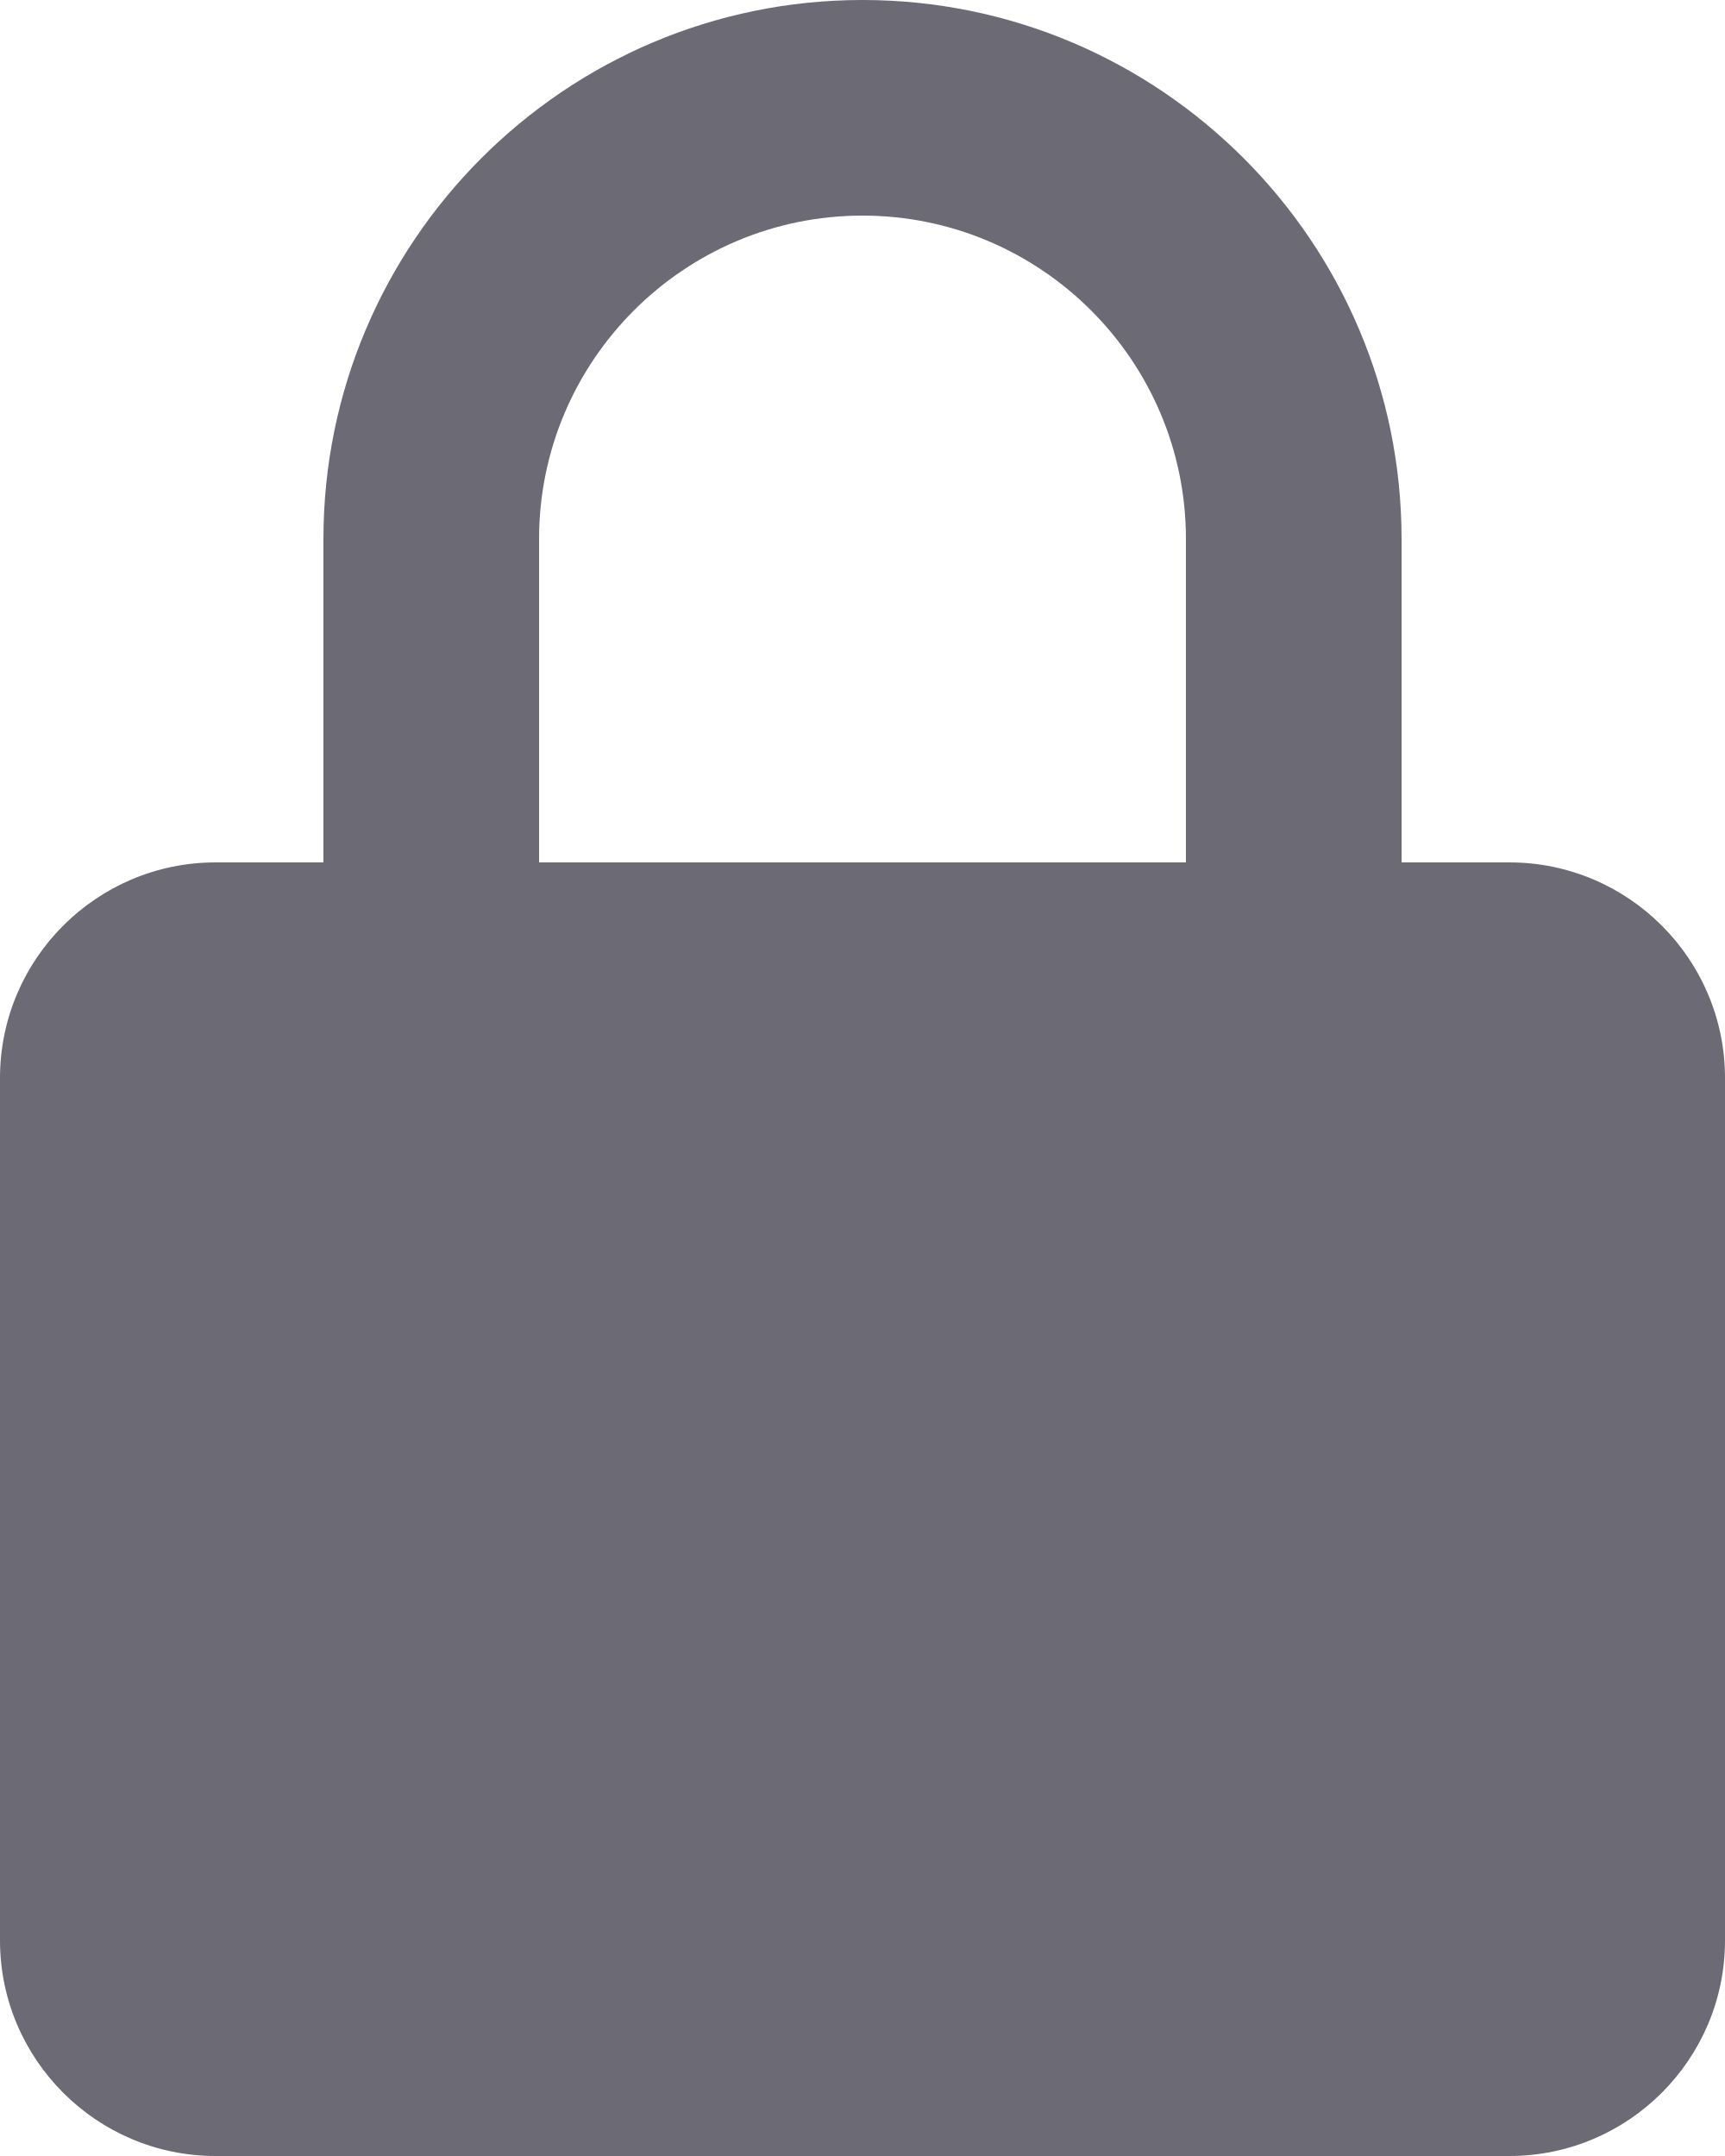
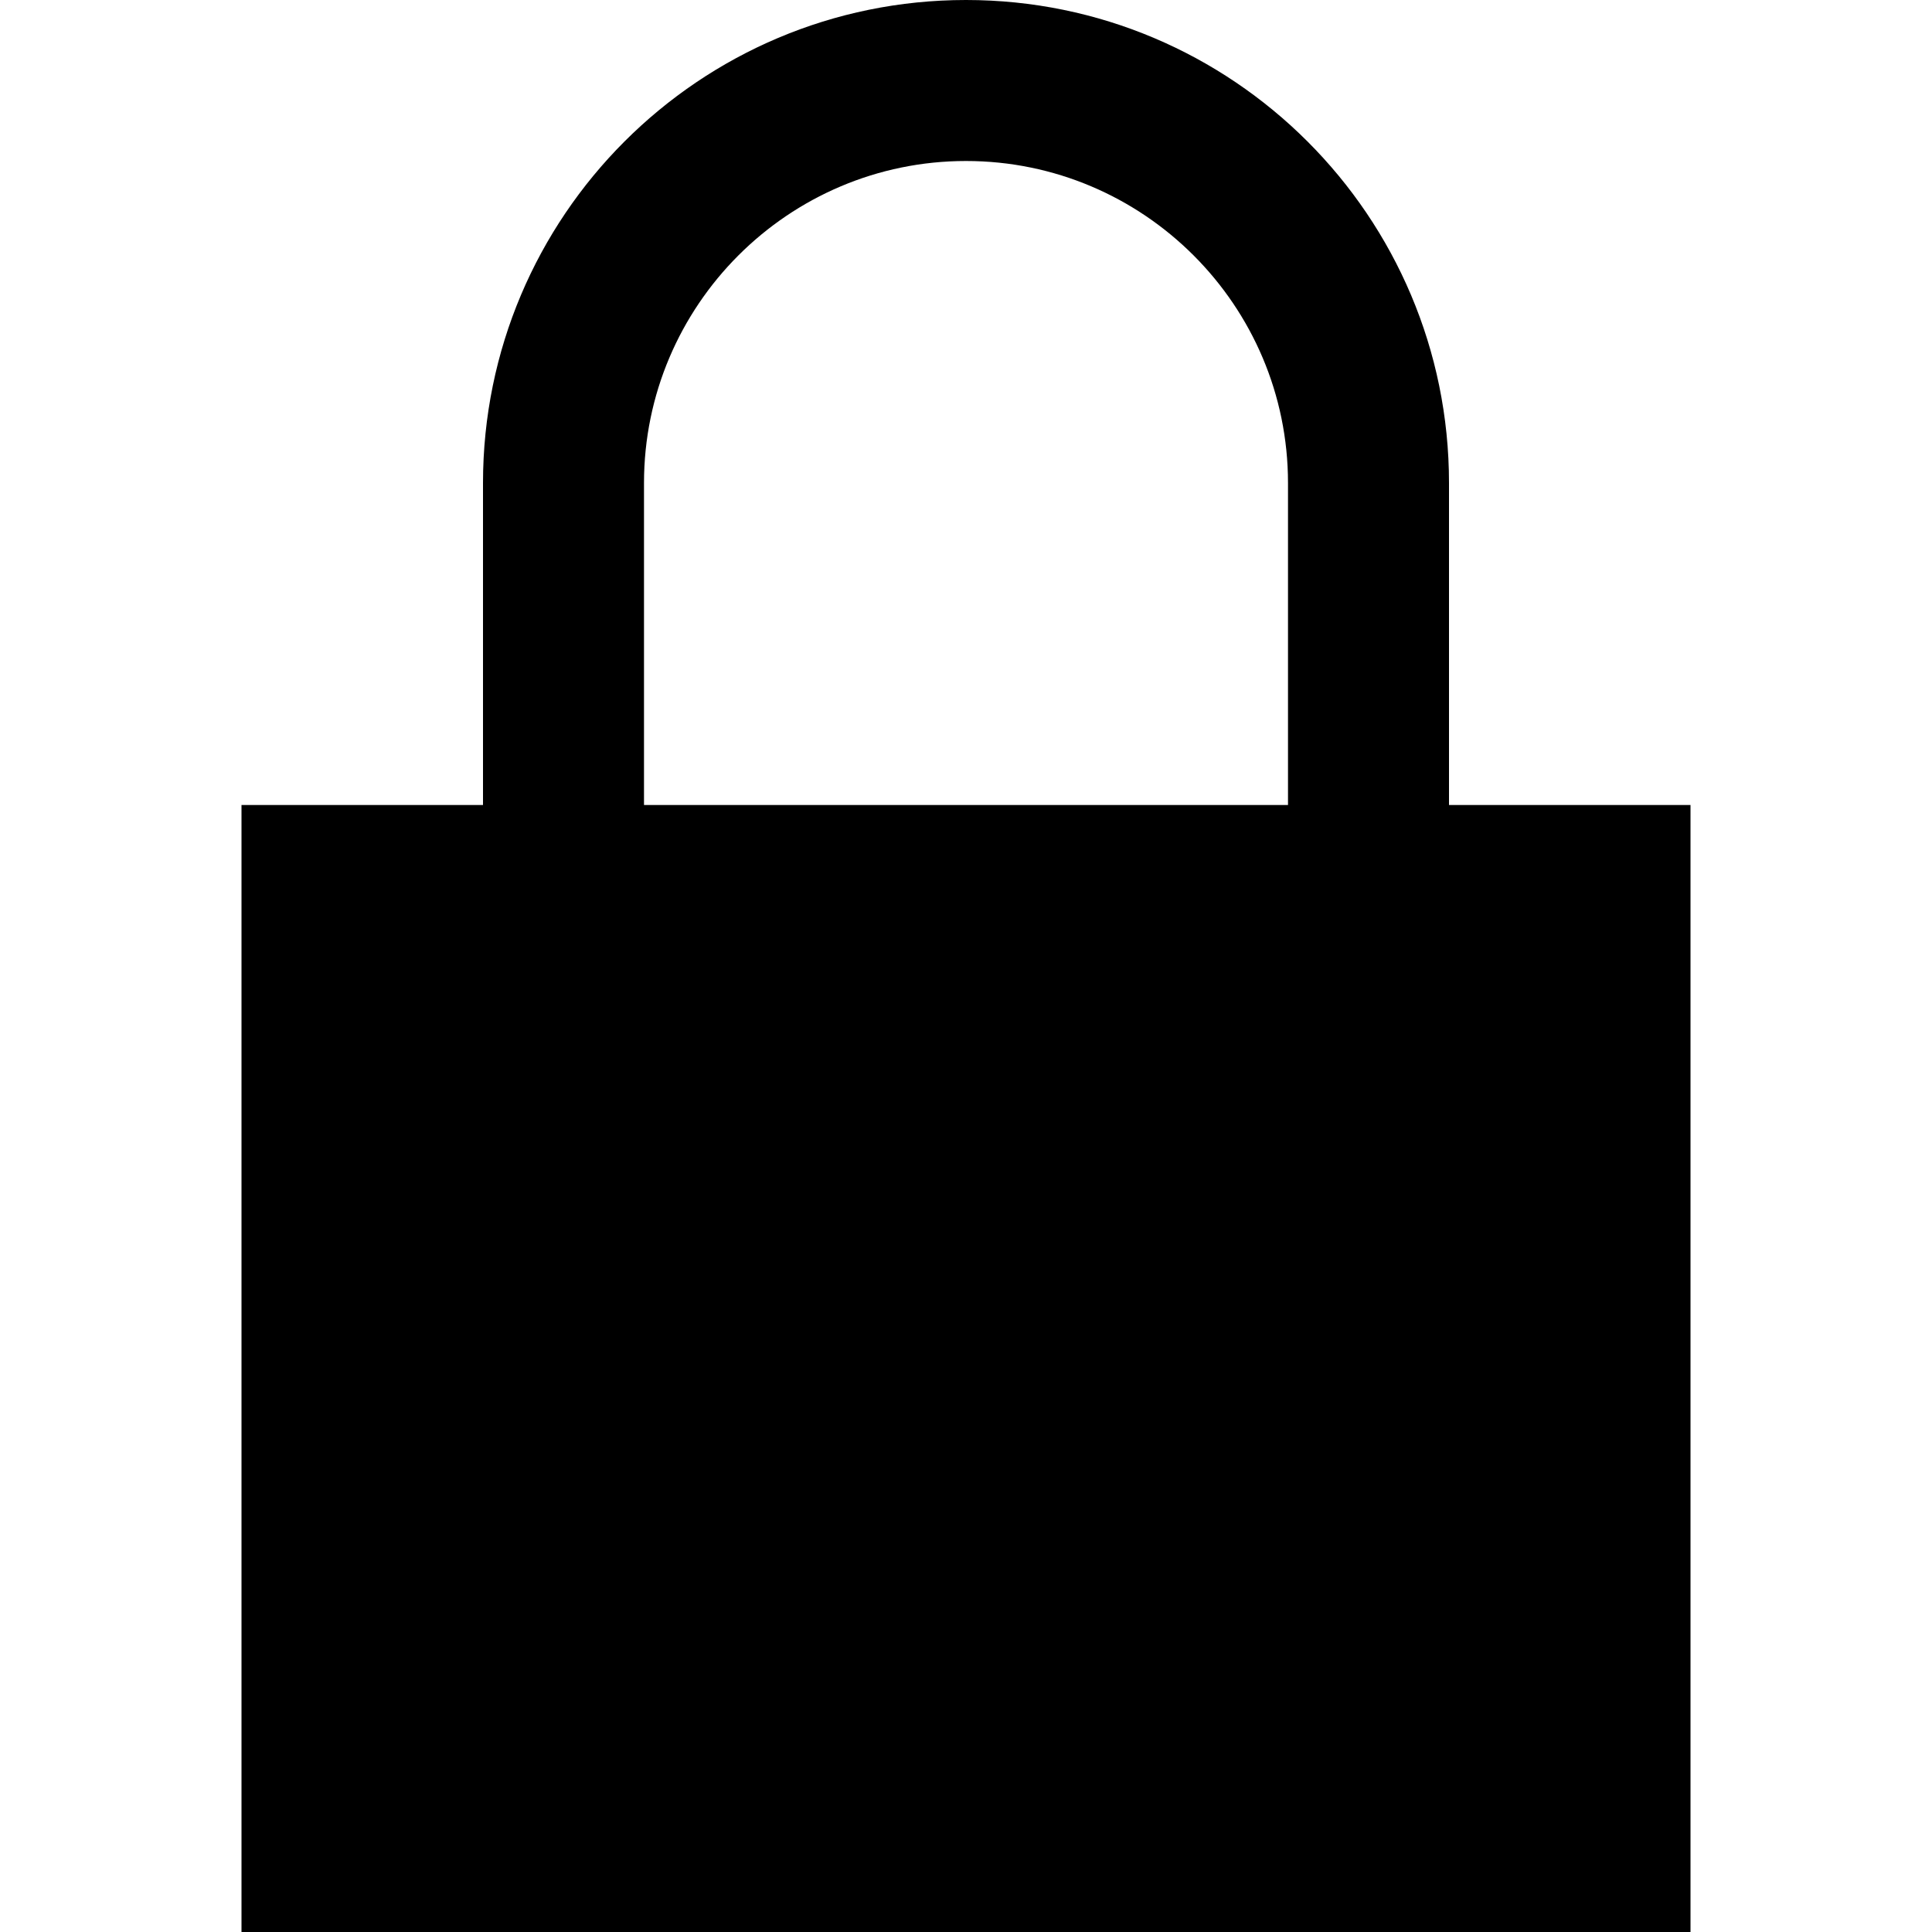
- <svg xmlns="http://www.w3.org/2000/svg" width="16" height="20" viewBox="0 0 16 20" fill="none">
-   <path d="M16 10C16 8.897 15.103 8 14 8H13V5C13 2.243 10.757 0 8 0C5.243 0 3 2.243 3 5V8H2C0.897 8 0 8.897 0 10V18C0 19.103 0.897 20 2 20H14C15.103 20 16 19.103 16 18V10ZM5 5C5 3.346 6.346 2 8 2C9.654 2 11 3.346 11 5V8H5V5Z" fill="#6B6A75" />
+ <svg xmlns="http://www.w3.org/2000/svg" width="24" height="24" viewBox="0 0 24 24">
+   <path d="M18 10v-4c0-3.313-2.687-6-6-6s-6 2.687-6 6v4h-3v14h18v-14h-3zm-10 0v-4c0-2.206 1.794-4 4-4s4 1.794 4 4v4h-8z" />
</svg>
